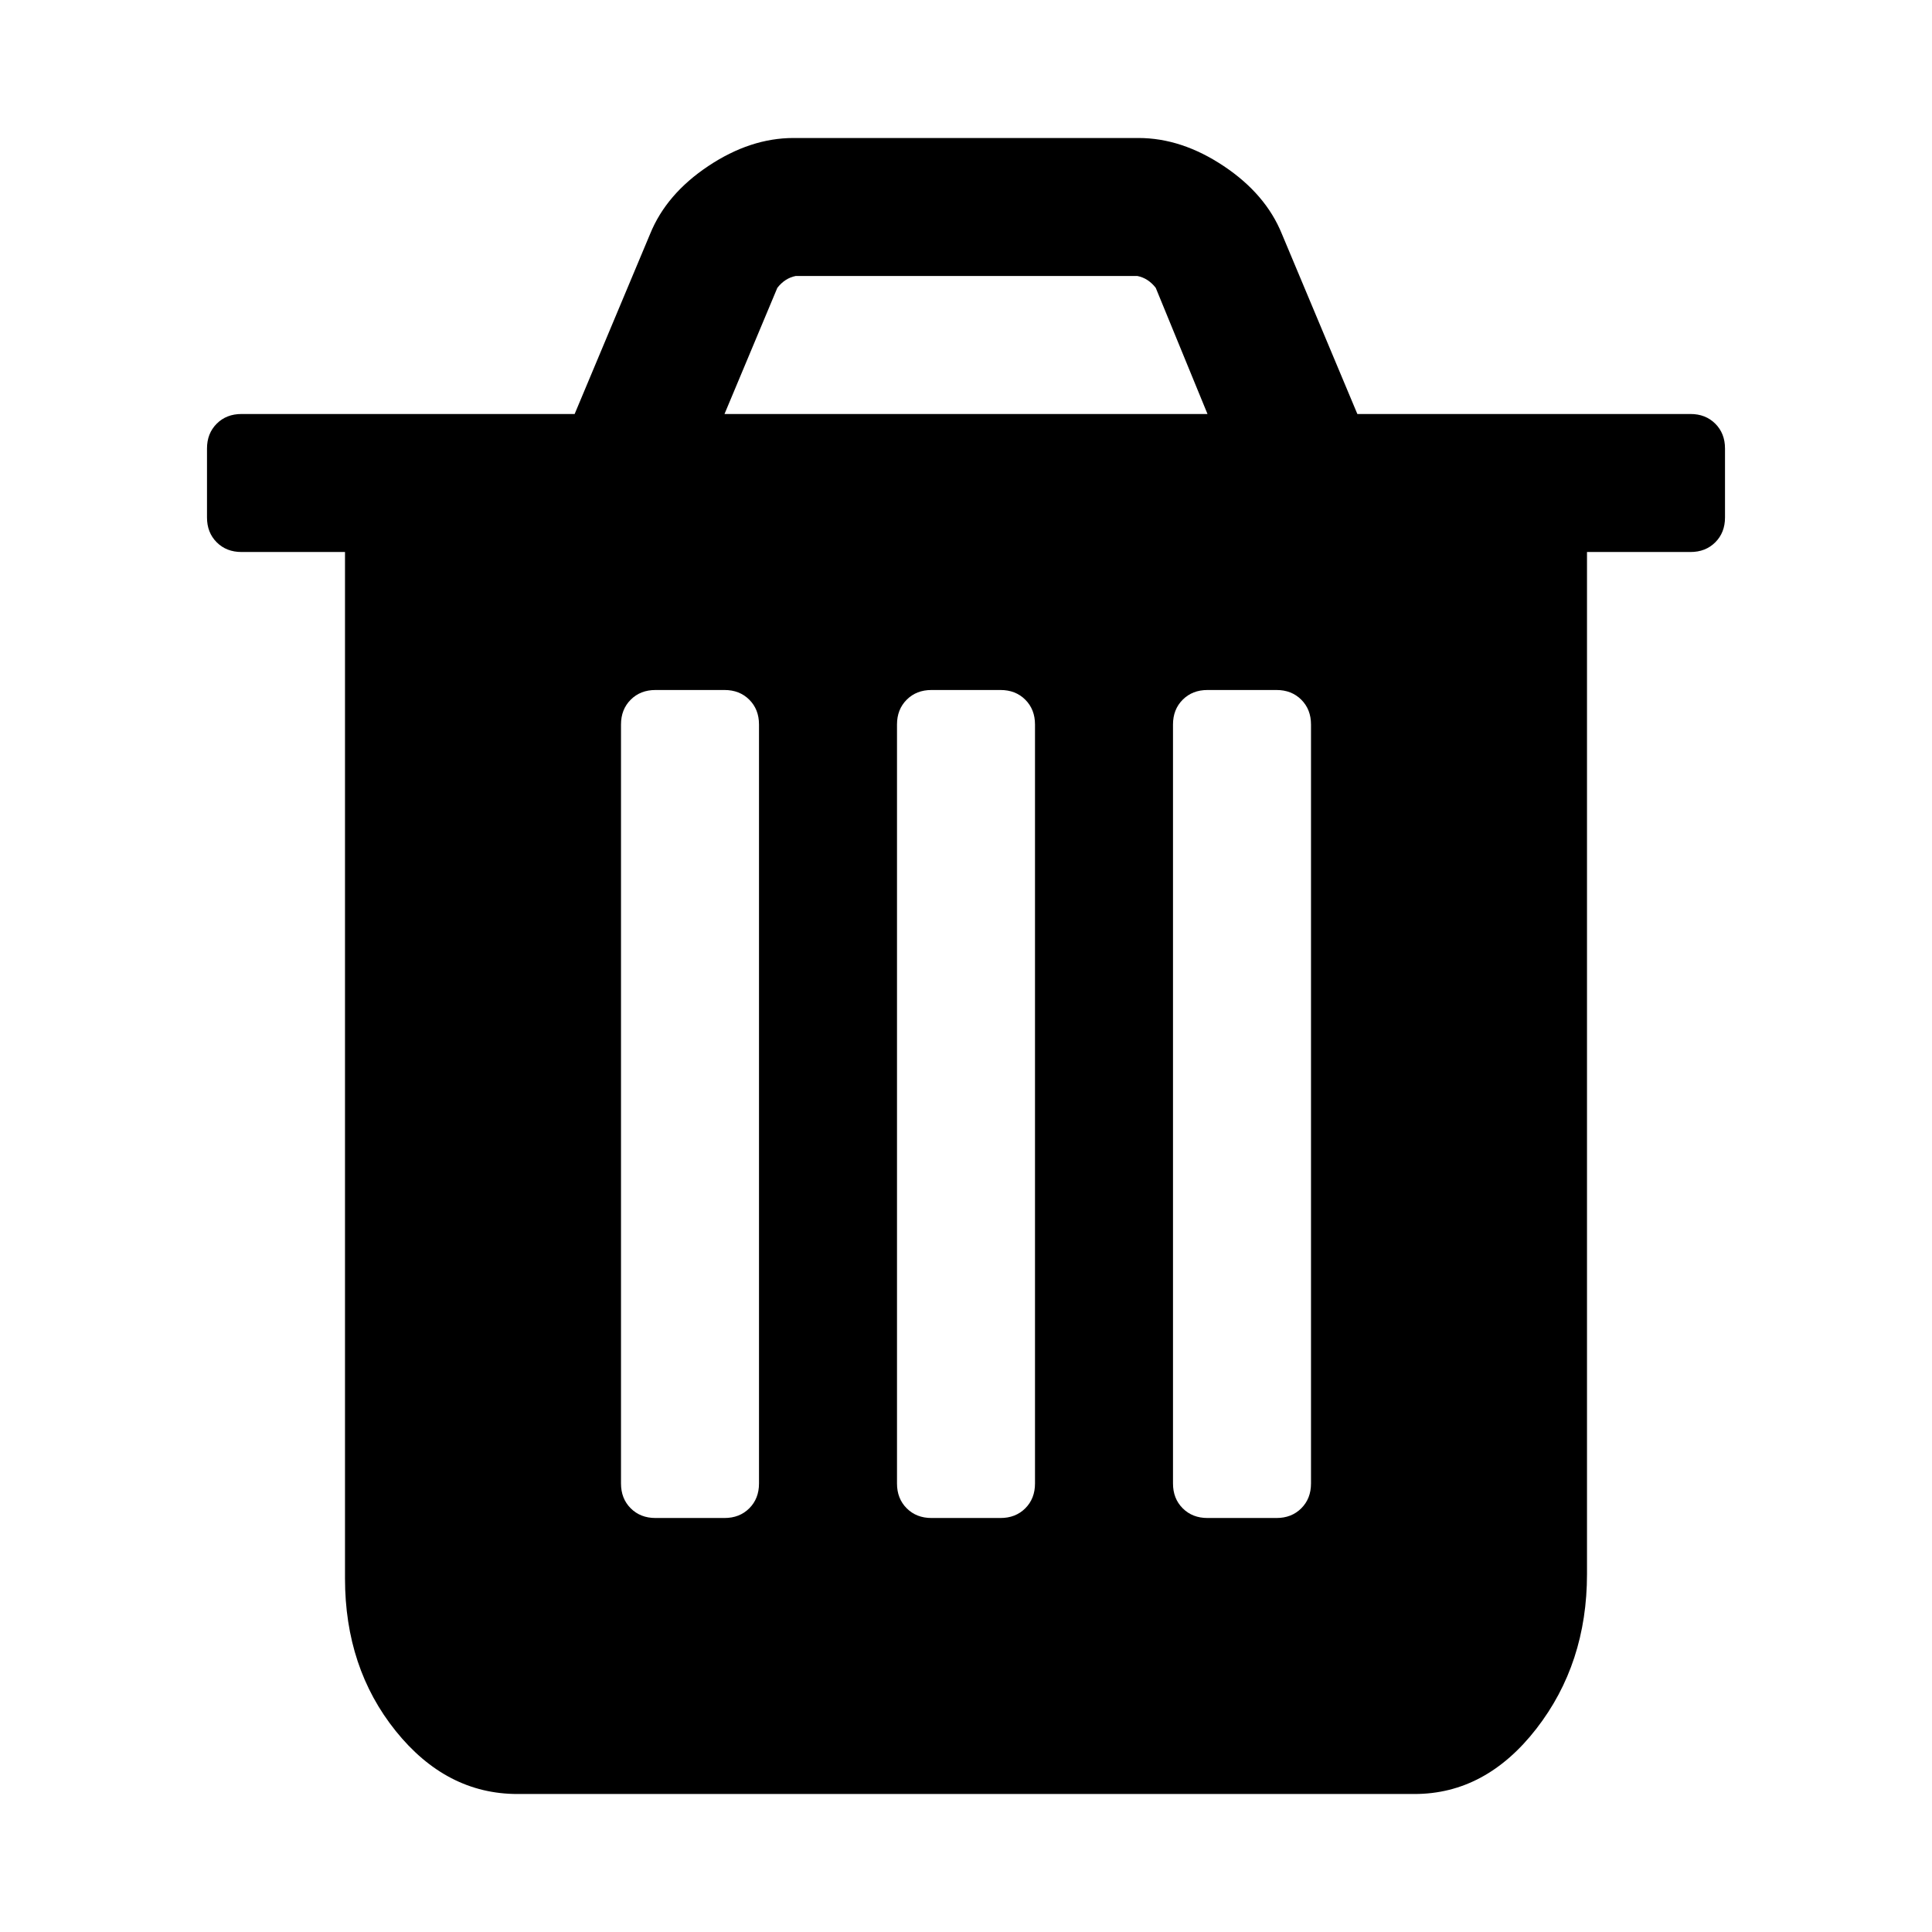
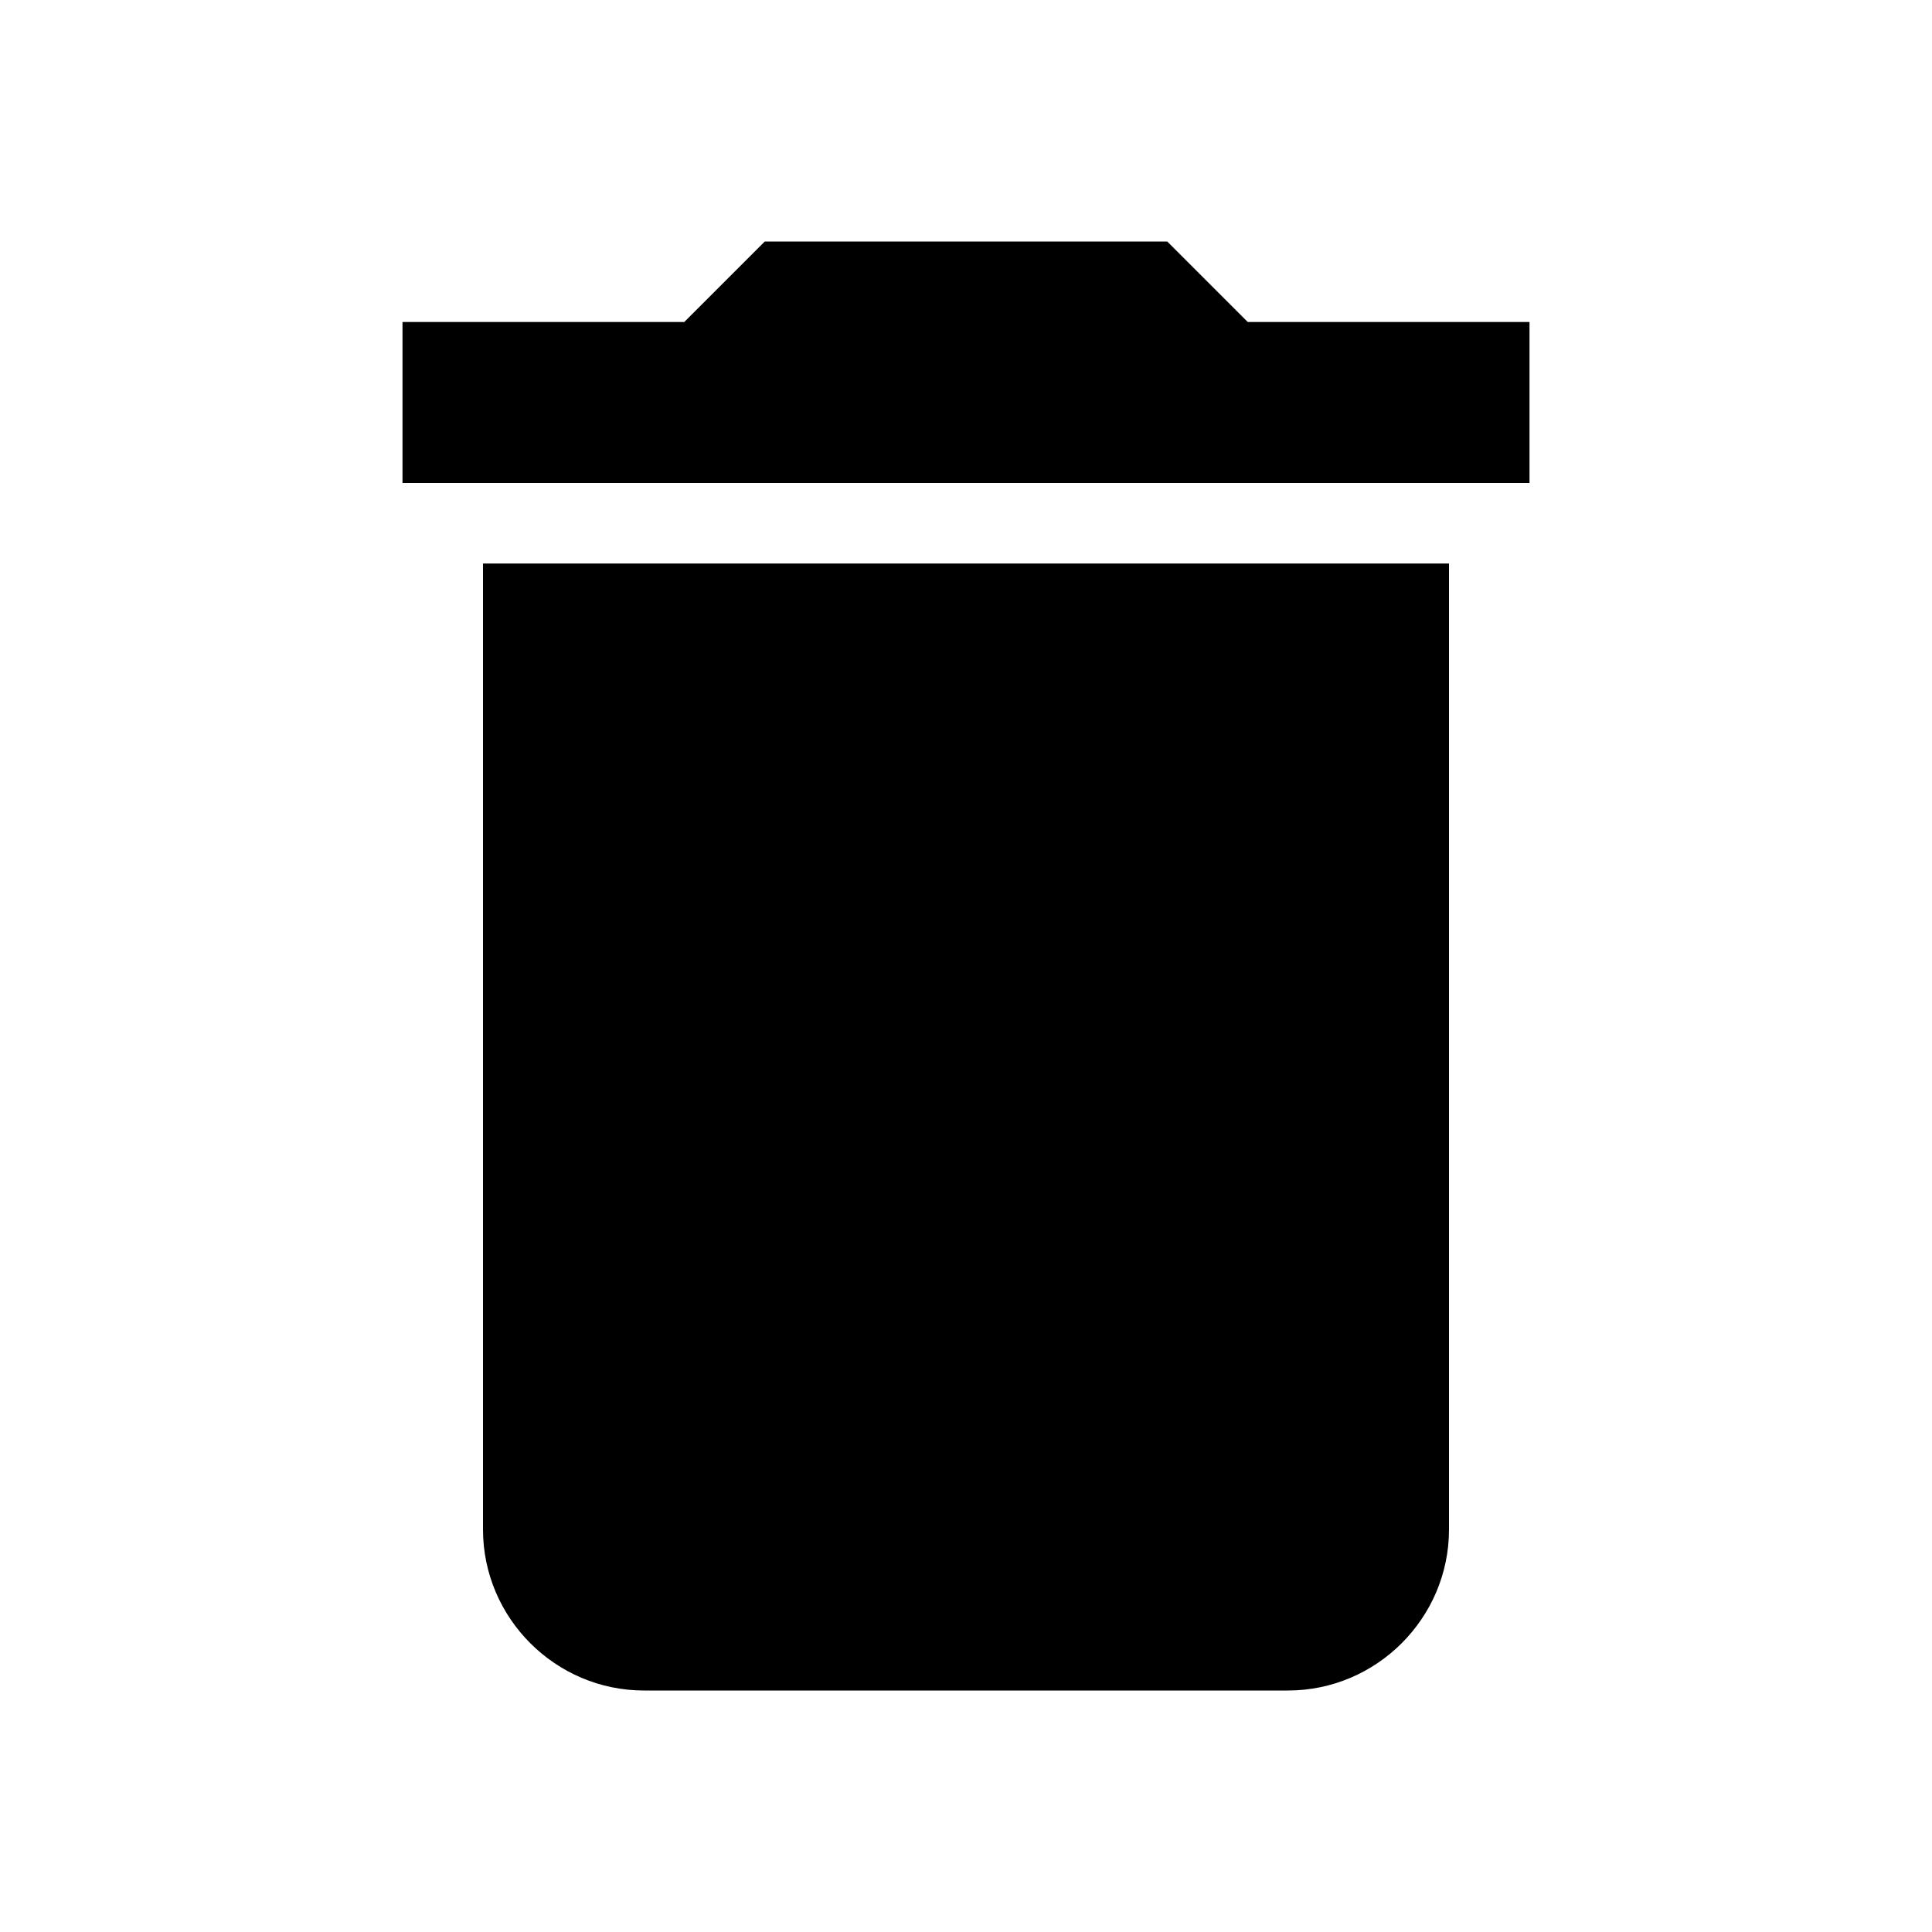
- <svg xmlns="http://www.w3.org/2000/svg" width="24" height="24" viewBox="0 0 1792 1792">
-   <path d="M704 1376v-704q0-14-9-23t-23-9h-64q-14 0-23 9t-9 23v704q0 14 9 23t23 9h64q14 0 23-9t9-23zm256 0v-704q0-14-9-23t-23-9h-64q-14 0-23 9t-9 23v704q0 14 9 23t23 9h64q14 0 23-9t9-23zm256 0v-704q0-14-9-23t-23-9h-64q-14 0-23 9t-9 23v704q0 14 9 23t23 9h64q14 0 23-9t9-23zm-544-992h448l-48-117q-7-9-17-11h-317q-10 2-17 11zm928 32v64q0 14-9 23t-23 9h-96v948q0 83-47 143.5t-113 60.5h-832q-66 0-113-58.5t-47-141.5v-952h-96q-14 0-23-9t-9-23v-64q0-14 9-23t23-9h309l70-167q15-37 54-63t79-26h320q40 0 79 26t54 63l70 167h309q14 0 23 9t9 23z" />
+ <svg xmlns="http://www.w3.org/2000/svg" width="24px" height="24px" fill="#000000" viewBox="0 0 24 24">
+   <path d="m6 19c0 1.1 0.9 2 2 2h8c1.1 0 2-0.9 2-2v-12h-12v12zm13-15h-3.5l-1-1h-5l-1 1h-3.5v2h14v-2z" />
+   <path d="m0 0h24v24h-24z" fill="none" />
</svg>
